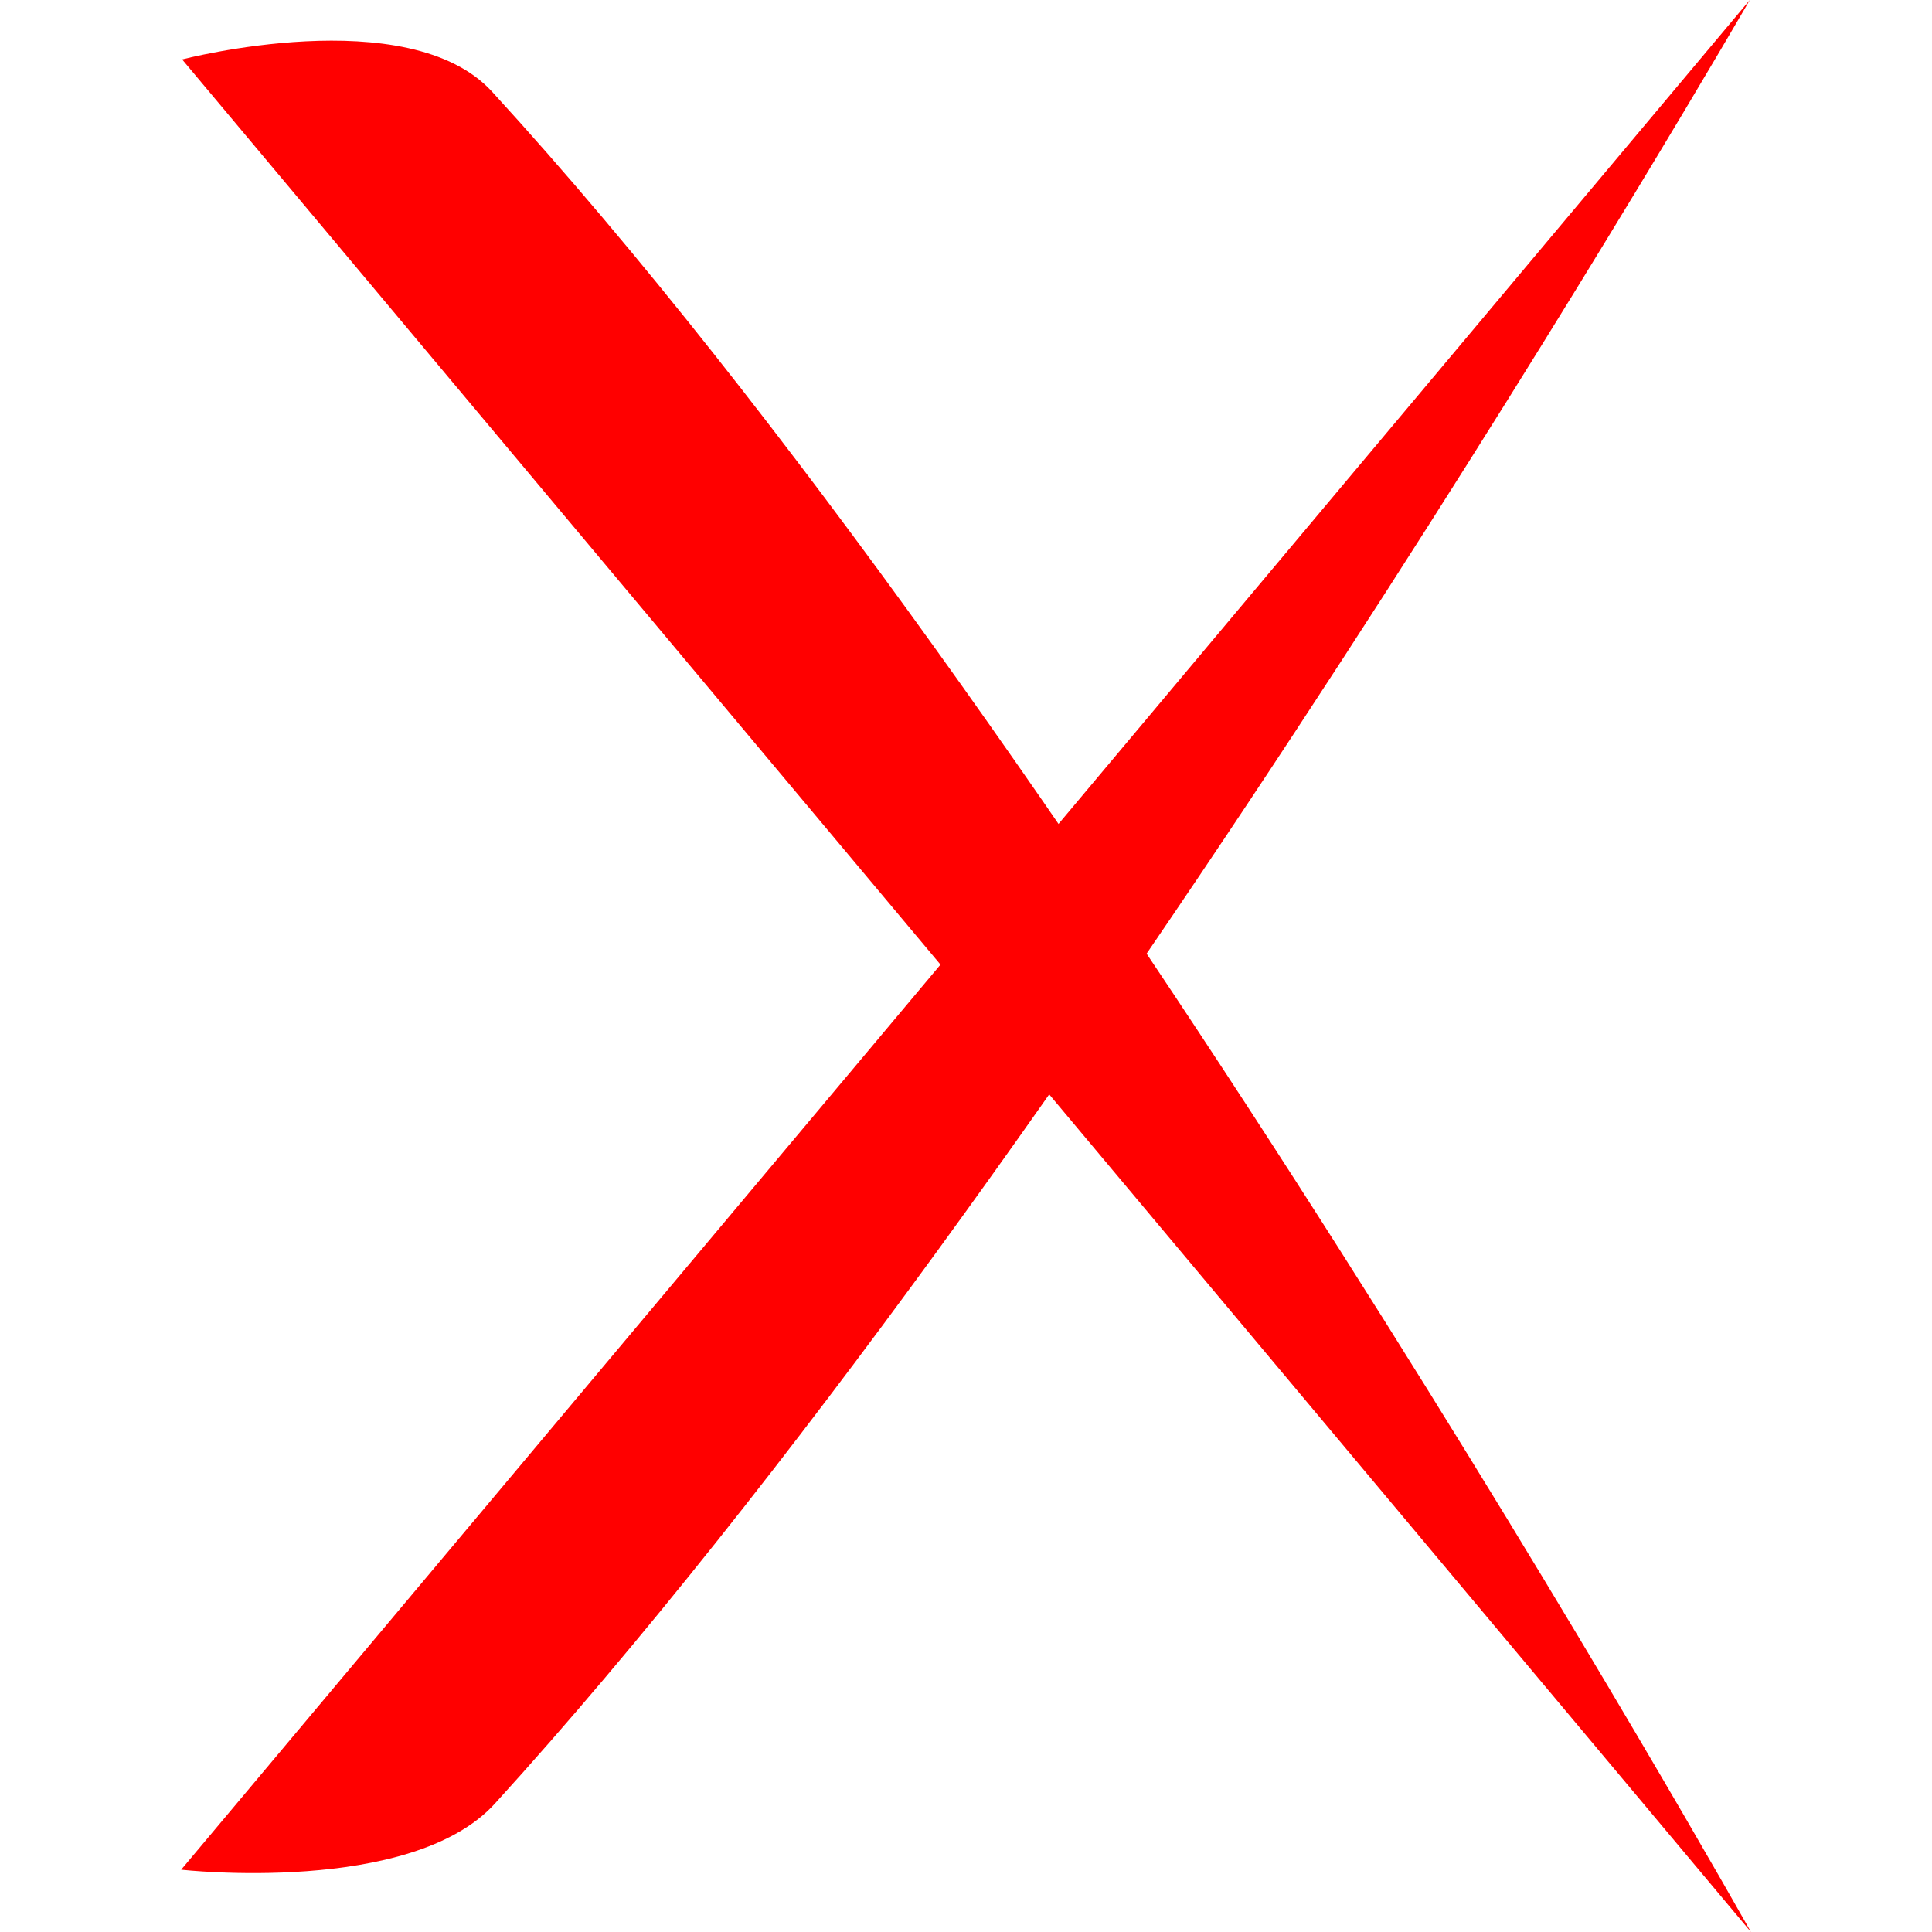
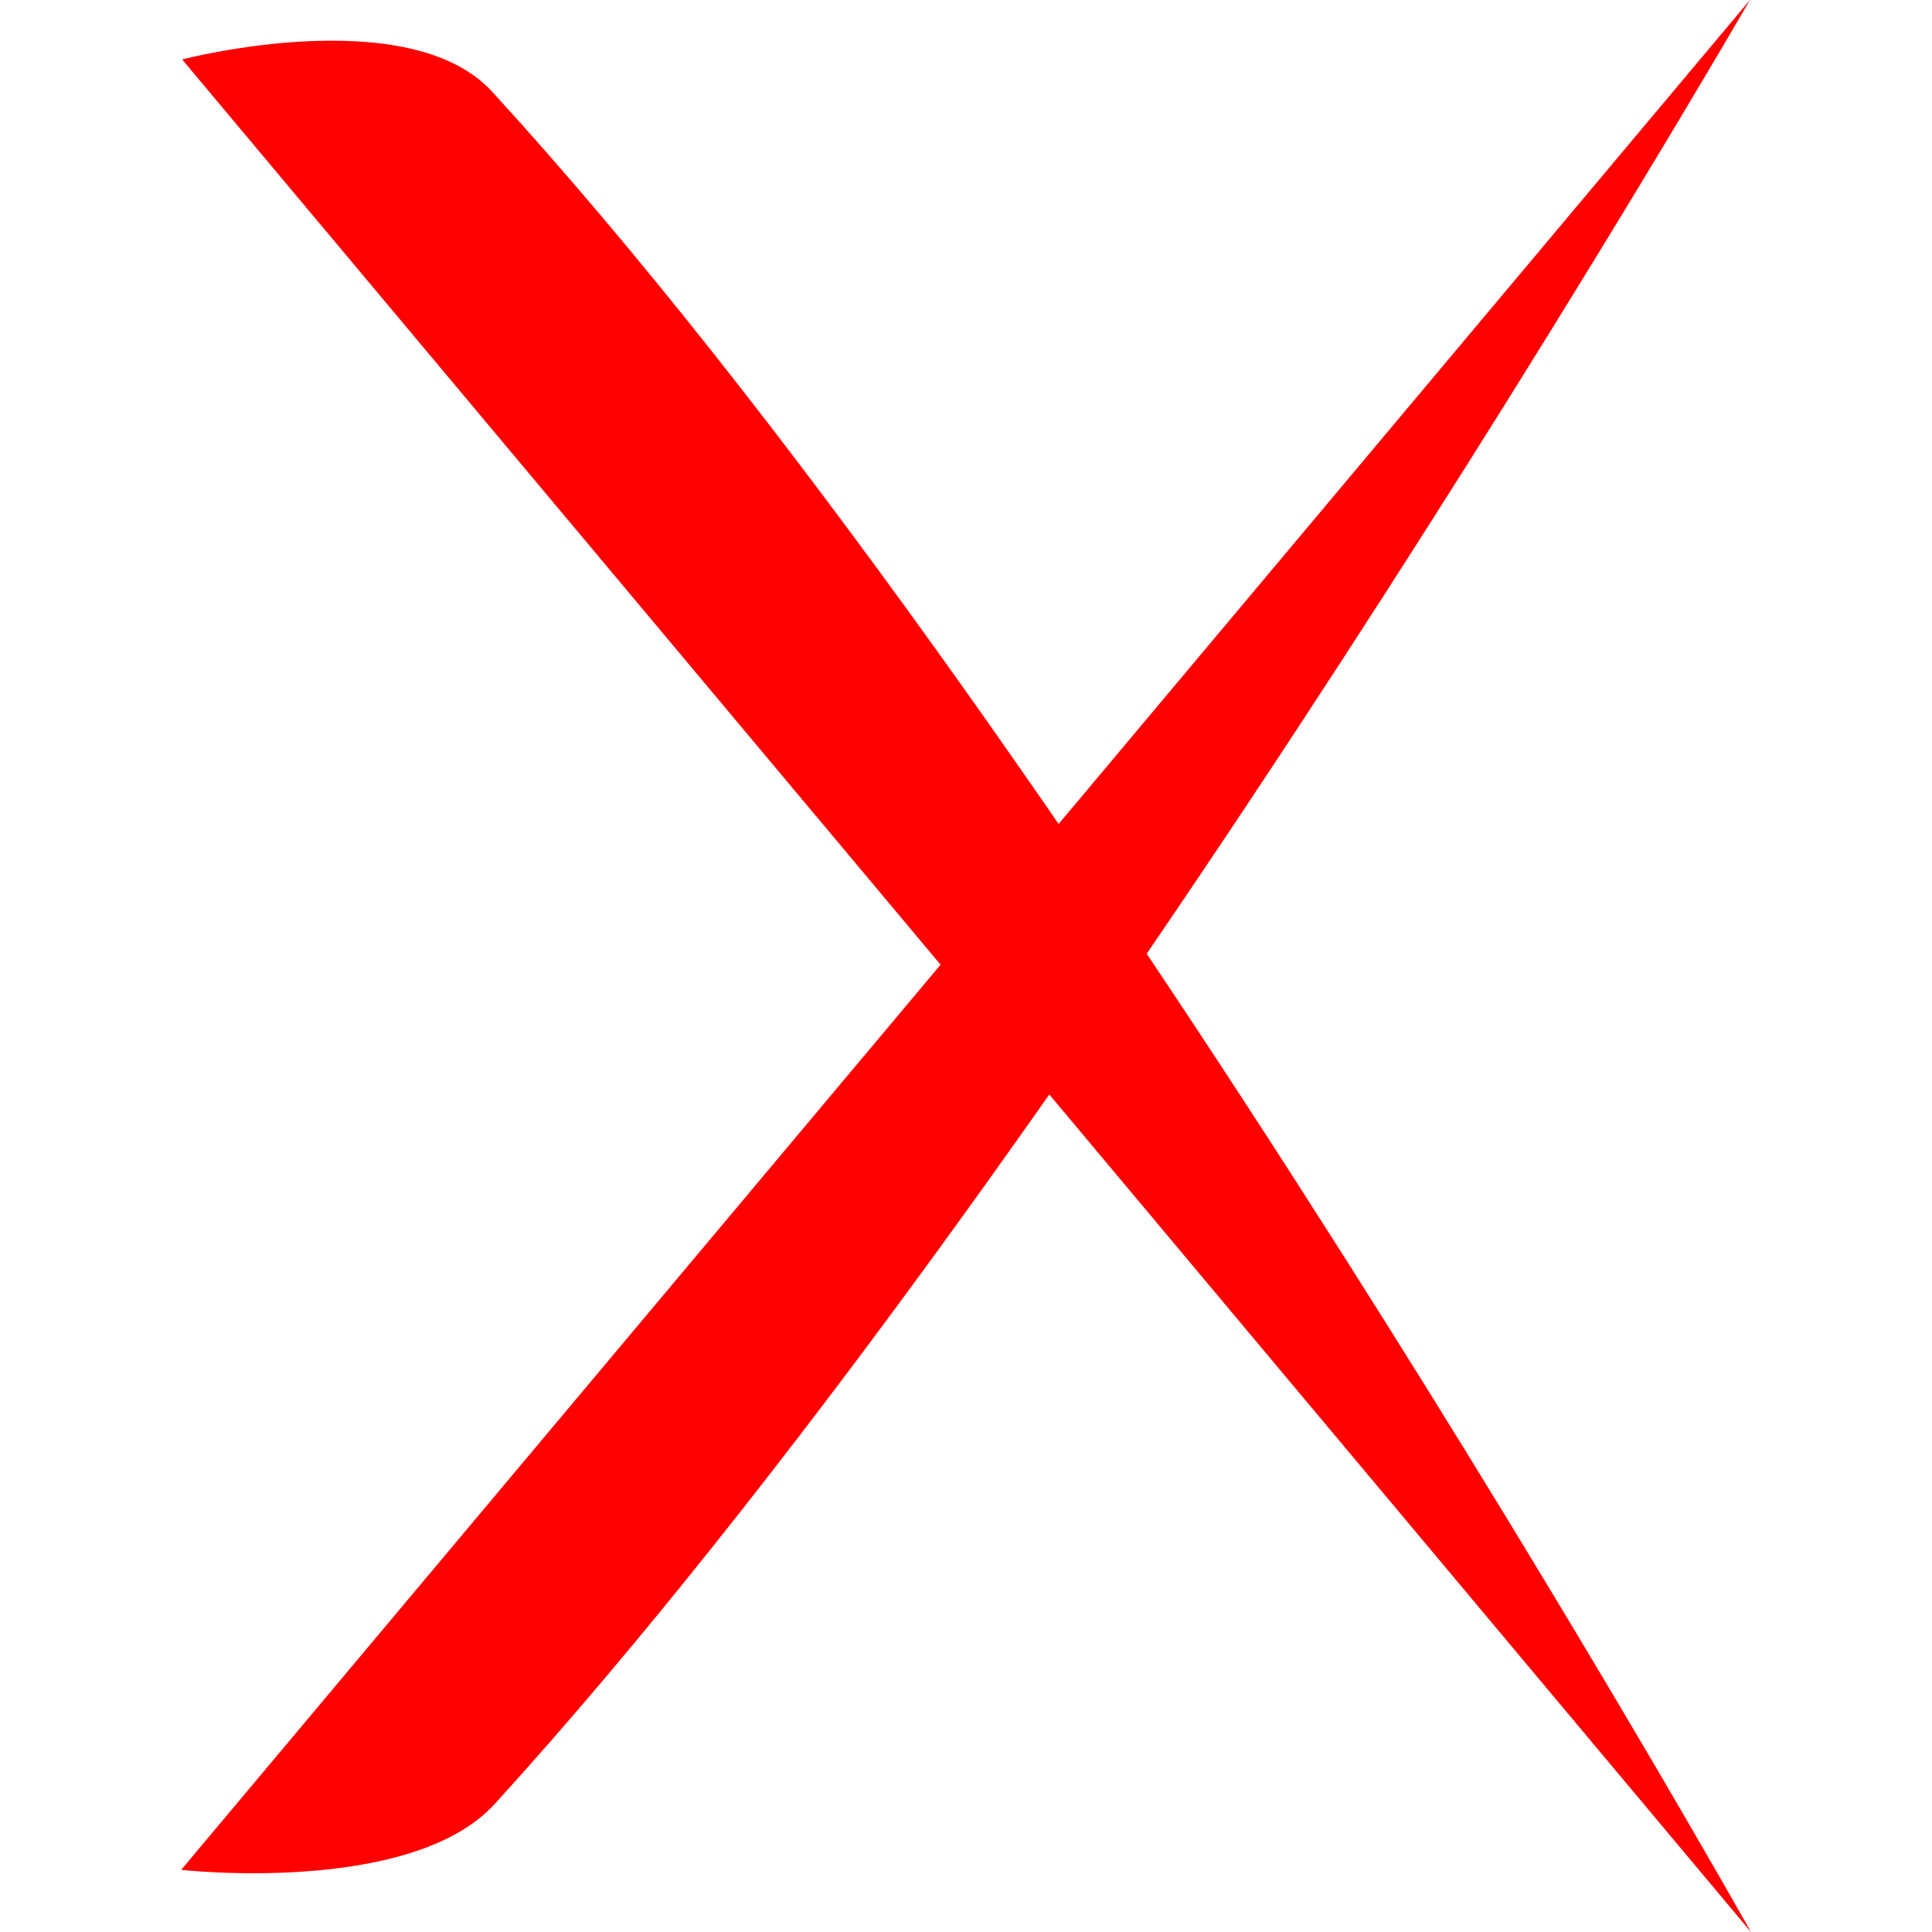
- <svg xmlns="http://www.w3.org/2000/svg" width="16mm" height="16mm" viewBox="0 0 16 16" version="1.1" id="svg840">
+ <svg xmlns="http://www.w3.org/2000/svg" width="16" height="16" viewBox="0 0 4.233 4.233" version="1.1" id="svg840">
  <defs id="defs834" />
  <g id="layer1">
-     <g id="g859" transform="matrix(1.000995,0,0,1.003272,-0.01213913,-0.01051182)">
+     <g id="g859" transform="matrix(0.2648465,0,0,0.2654489,-0.00321181,-0.00278125)">
      <path style="fill:#ff0000;stroke:none;stroke-width:0.265px;stroke-linecap:butt;stroke-linejoin:miter;stroke-opacity:1" d="M 1.511,15.444 14.489,0.01 c 0,0 -5.554,9.593 -10.383,14.889 -0.693,0.76 -2.596,0.545 -2.596,0.545 z" id="path835" />
      <path style="fill:#ff0000;stroke:none;stroke-width:0.277px;stroke-linecap:butt;stroke-linejoin:miter;stroke-opacity:1" d="M 1.519,0.501 14.498,15.958 c 0,0 -5.591,-9.937 -10.415,-15.191 C 3.391,0.014 1.519,0.501 1.519,0.501 Z" id="path835-8" />
    </g>
  </g>
</svg>
